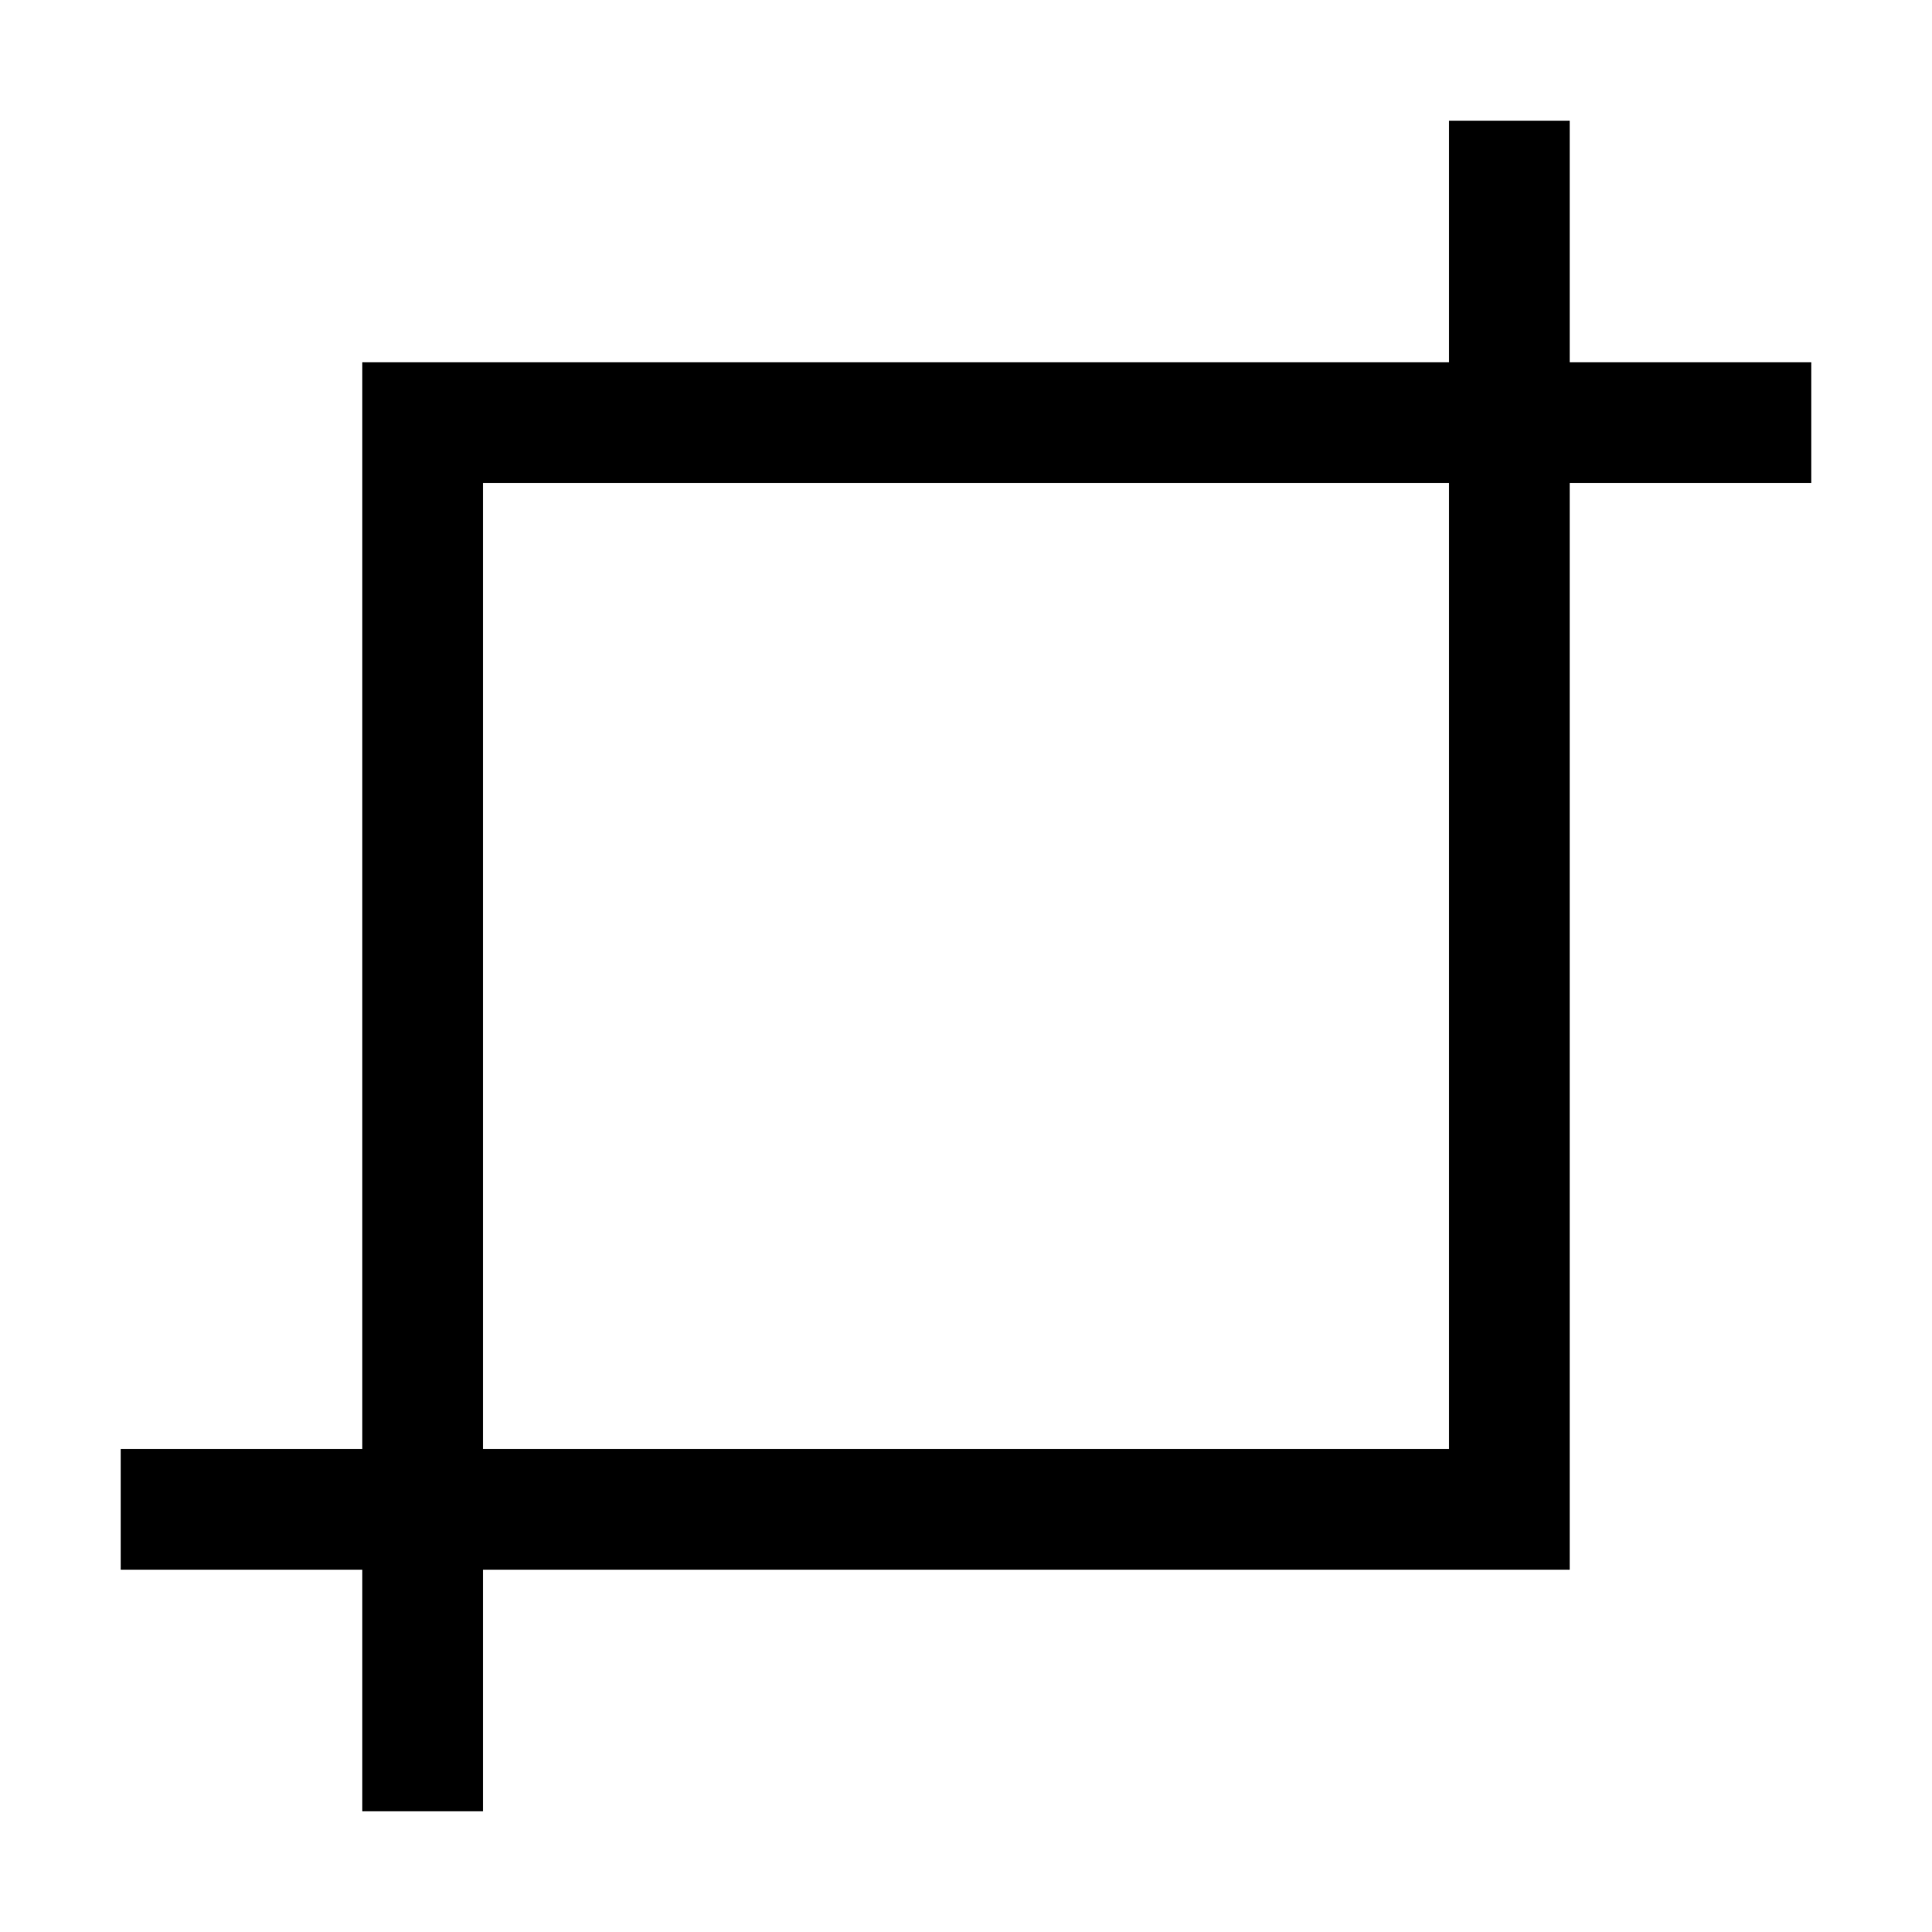
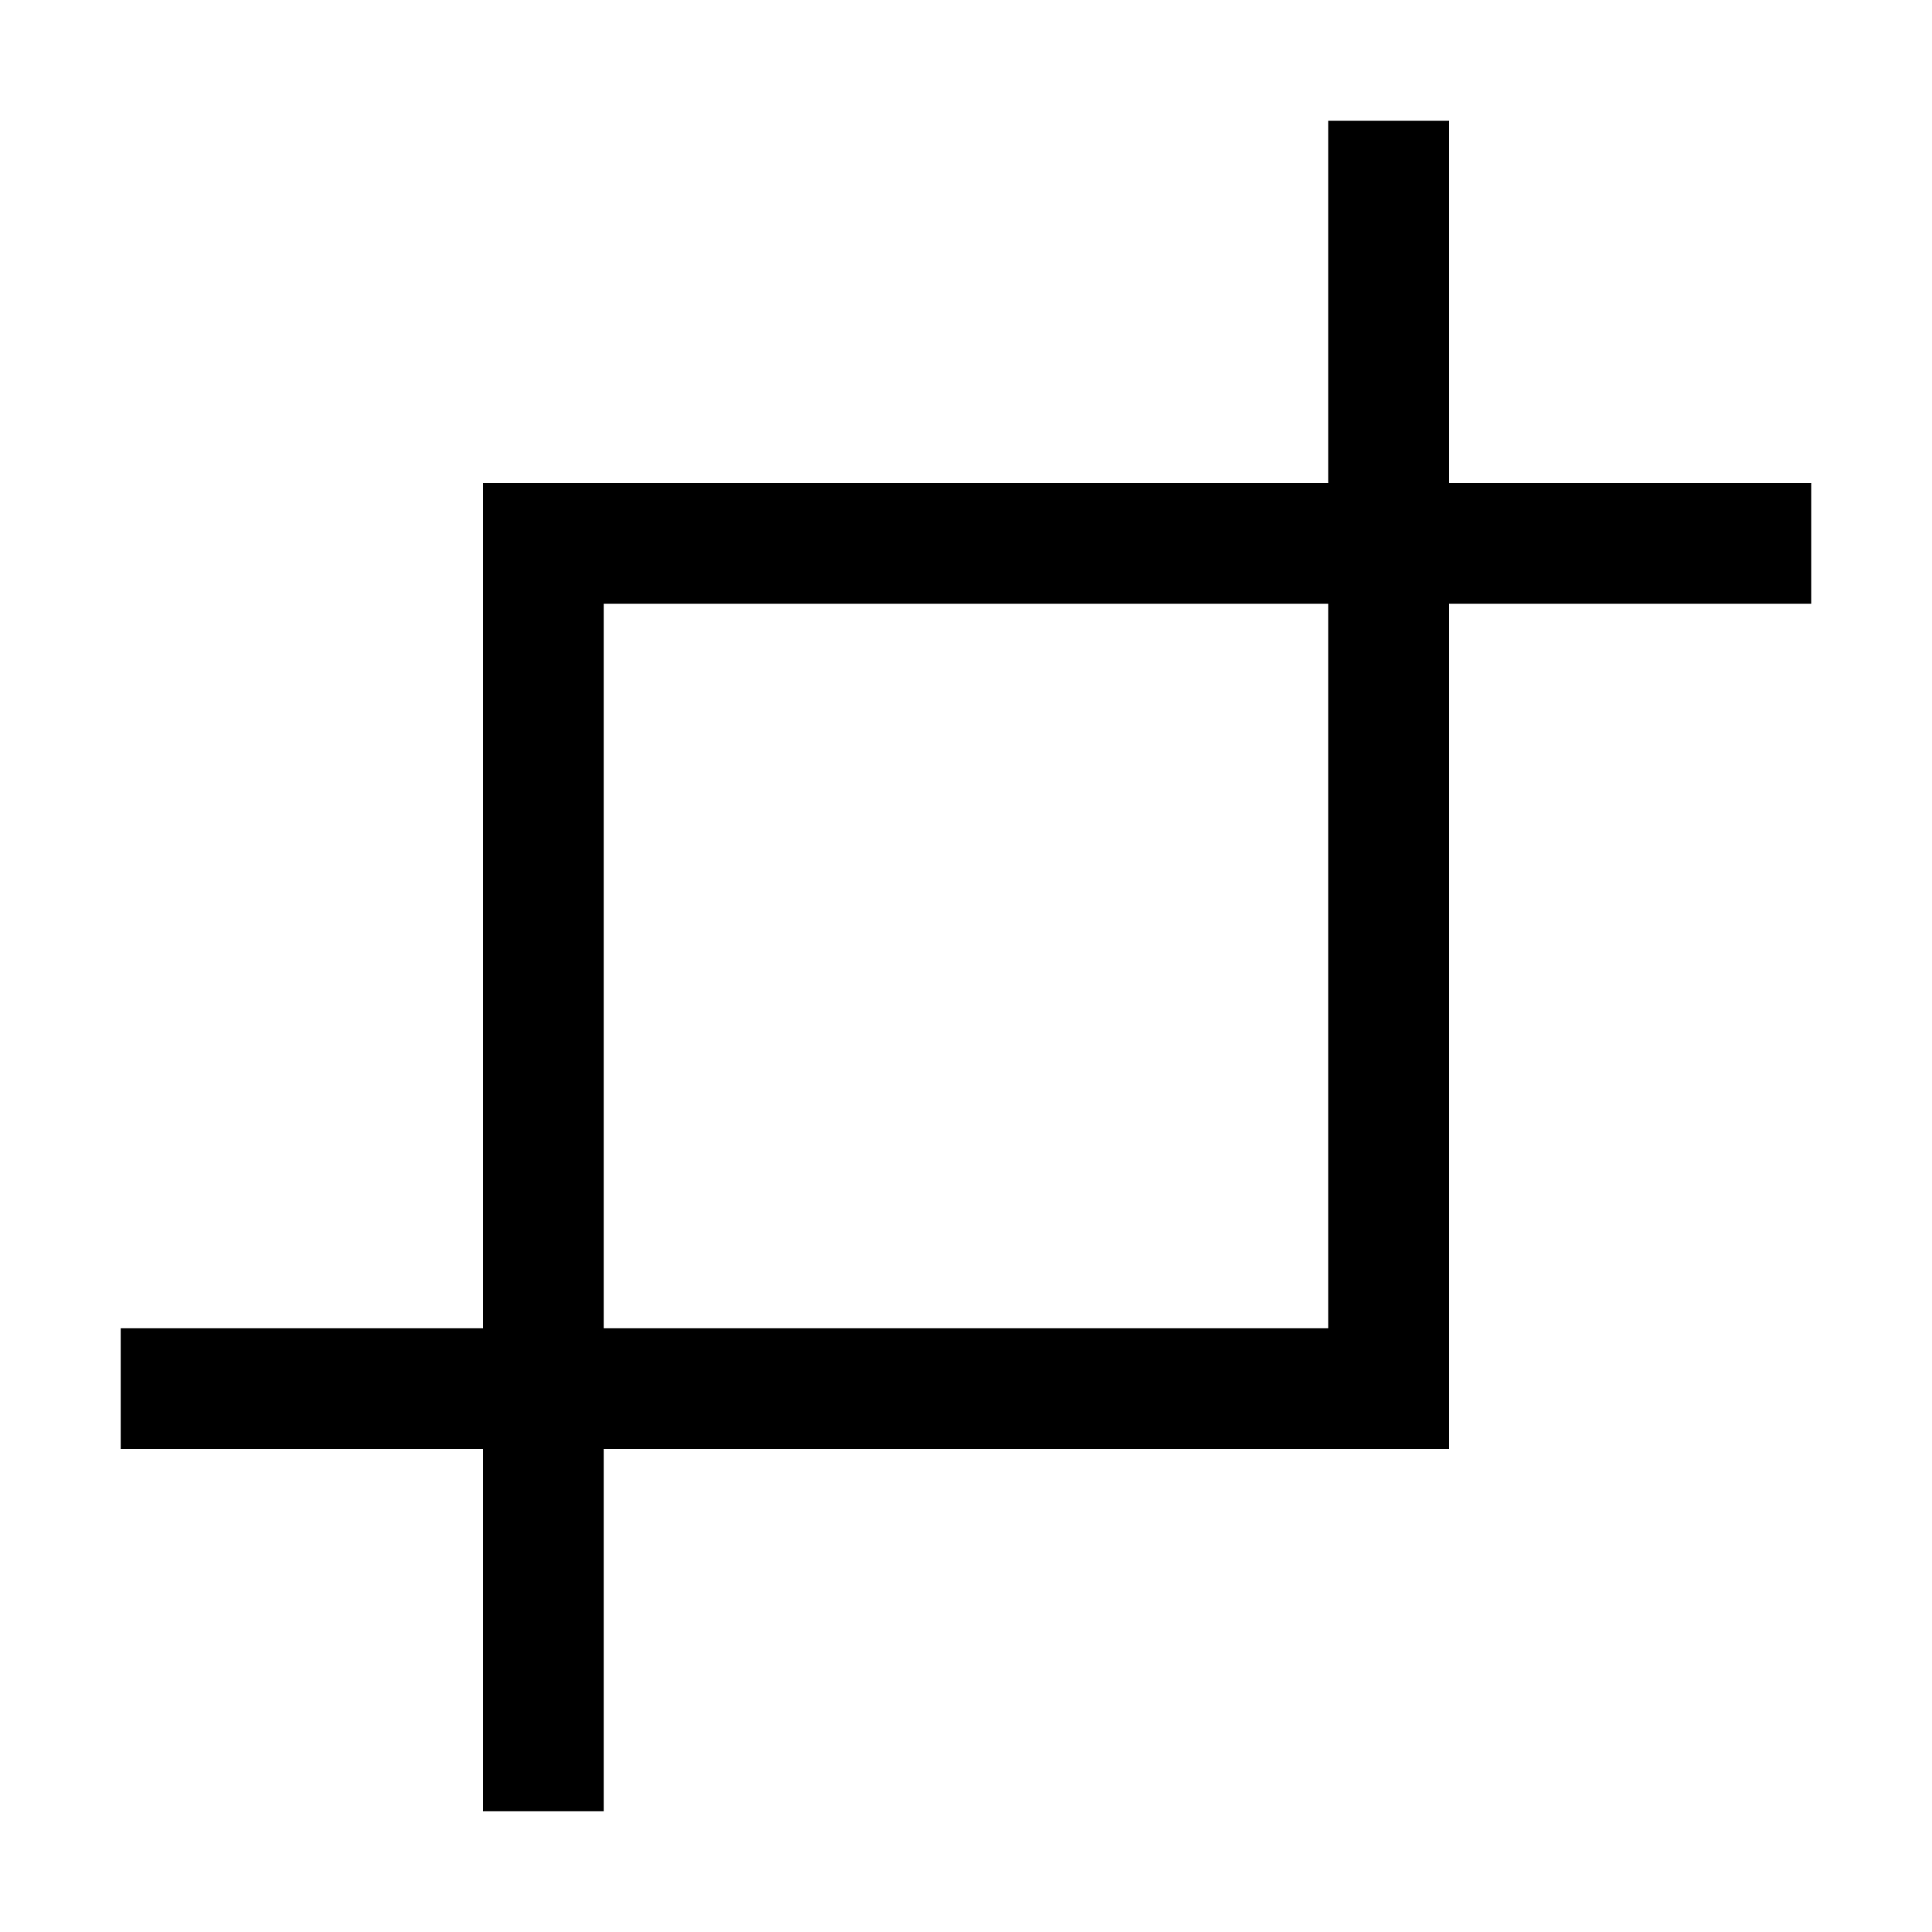
<svg xmlns="http://www.w3.org/2000/svg" width="9.031mm" height="9.031mm" viewBox="0 0 32 32" id="svg8611" version="1.1">
  <defs id="defs8613">
    <clipPath clipPathUnits="userSpaceOnUse" id="clipPath3803">
      <path style="fill:#000000;fill-opacity:1;stroke:none" d="m -17.996,734.362 -3.001,3 -20.005,0 -3.001,3 26.007,0 z" id="path3805" />
    </clipPath>
    <clipPath clipPathUnits="userSpaceOnUse" id="clipPath3803-7">
      <path style="fill:#000000;fill-opacity:1;stroke:none" d="m -17.996,734.362 -3.001,3 -20.005,0 -3.001,3 26.007,0 z" id="path3805-4" />
    </clipPath>
    <clipPath clipPathUnits="userSpaceOnUse" id="clipPath3803-8">
      <path style="fill:#000000;fill-opacity:1;stroke:none" d="m -17.996,734.362 -3.001,3 -20.005,0 -3.001,3 26.007,0 z" id="path3805-7" />
    </clipPath>
  </defs>
  <g id="layer1" transform="translate(-501.4393,-555.7372)">
    <g id="rescan" transform="matrix(0.999732,0,0,1,548.4307,-175.6251)">
-       <path style="fill:none;stroke:#000000;stroke-width:2;stroke-linecap:butt;stroke-linejoin:miter;stroke-miterlimit:4;stroke-opacity:1;stroke-dasharray:none" d="m 7,30 0,-23 23,0" id="path3880" transform="matrix(1.000268,0,0,0.9999999,-47.00408,731.3622)" />
-       <path style="fill:none;stroke:#000000;stroke-width:2;stroke-linecap:butt;stroke-linejoin:miter;stroke-miterlimit:4;stroke-opacity:1;stroke-dasharray:none" d="m 25,2 0,23 -23,0" id="path3882" transform="matrix(1.000268,0,0,0.9999999,-47.00408,731.3622)" />
+       <path style="fill:none;stroke:#000000;stroke-width:2;stroke-linecap:butt;stroke-linejoin:miter;stroke-miterlimit:4;stroke-opacity:1;stroke-dasharray:none" d="m 9,30 3e-7,-21 21,0" id="path3880" transform="matrix(1.000268,0,0,0.9999999,-47.00408,731.3622)" />
+       <path style="fill:none;stroke:#000000;stroke-width:2;stroke-linecap:butt;stroke-linejoin:miter;stroke-miterlimit:4;stroke-opacity:1;stroke-dasharray:none" d="m 23,2 0,21 -21,0" id="path3882" transform="matrix(1.000268,0,0,0.9999999,-47.00408,731.3622)" />
    </g>
  </g>
</svg>
